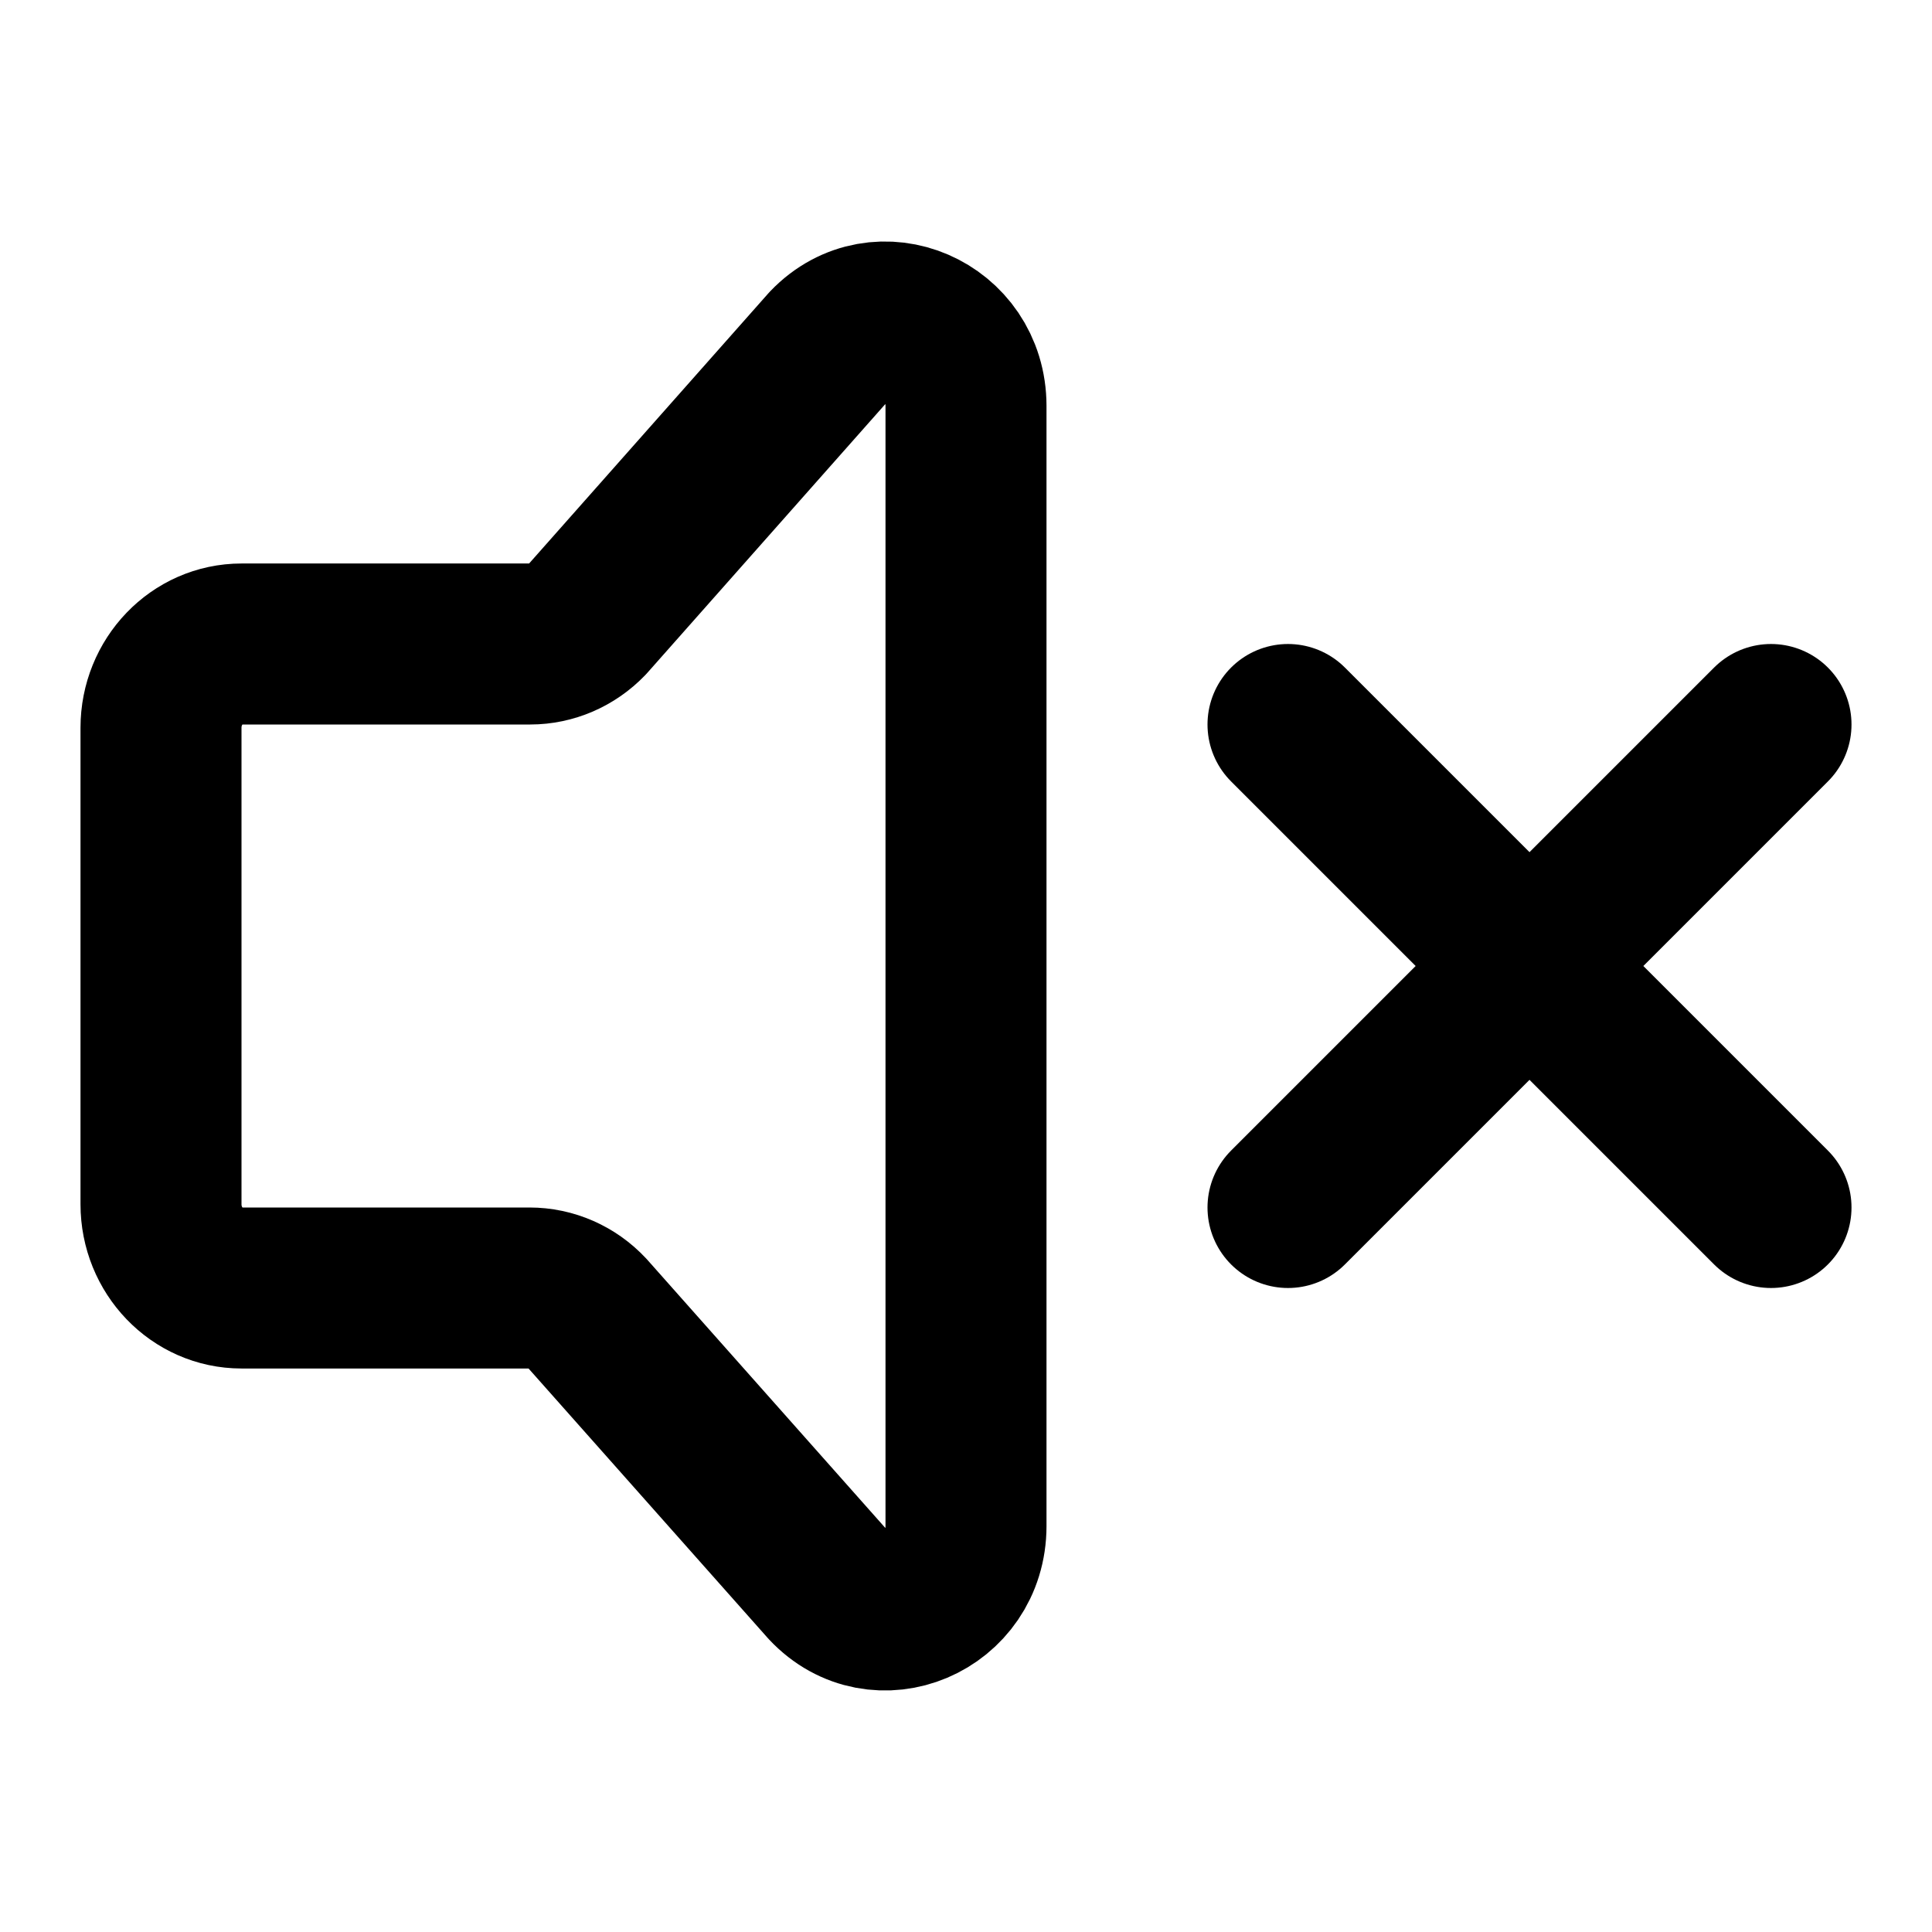
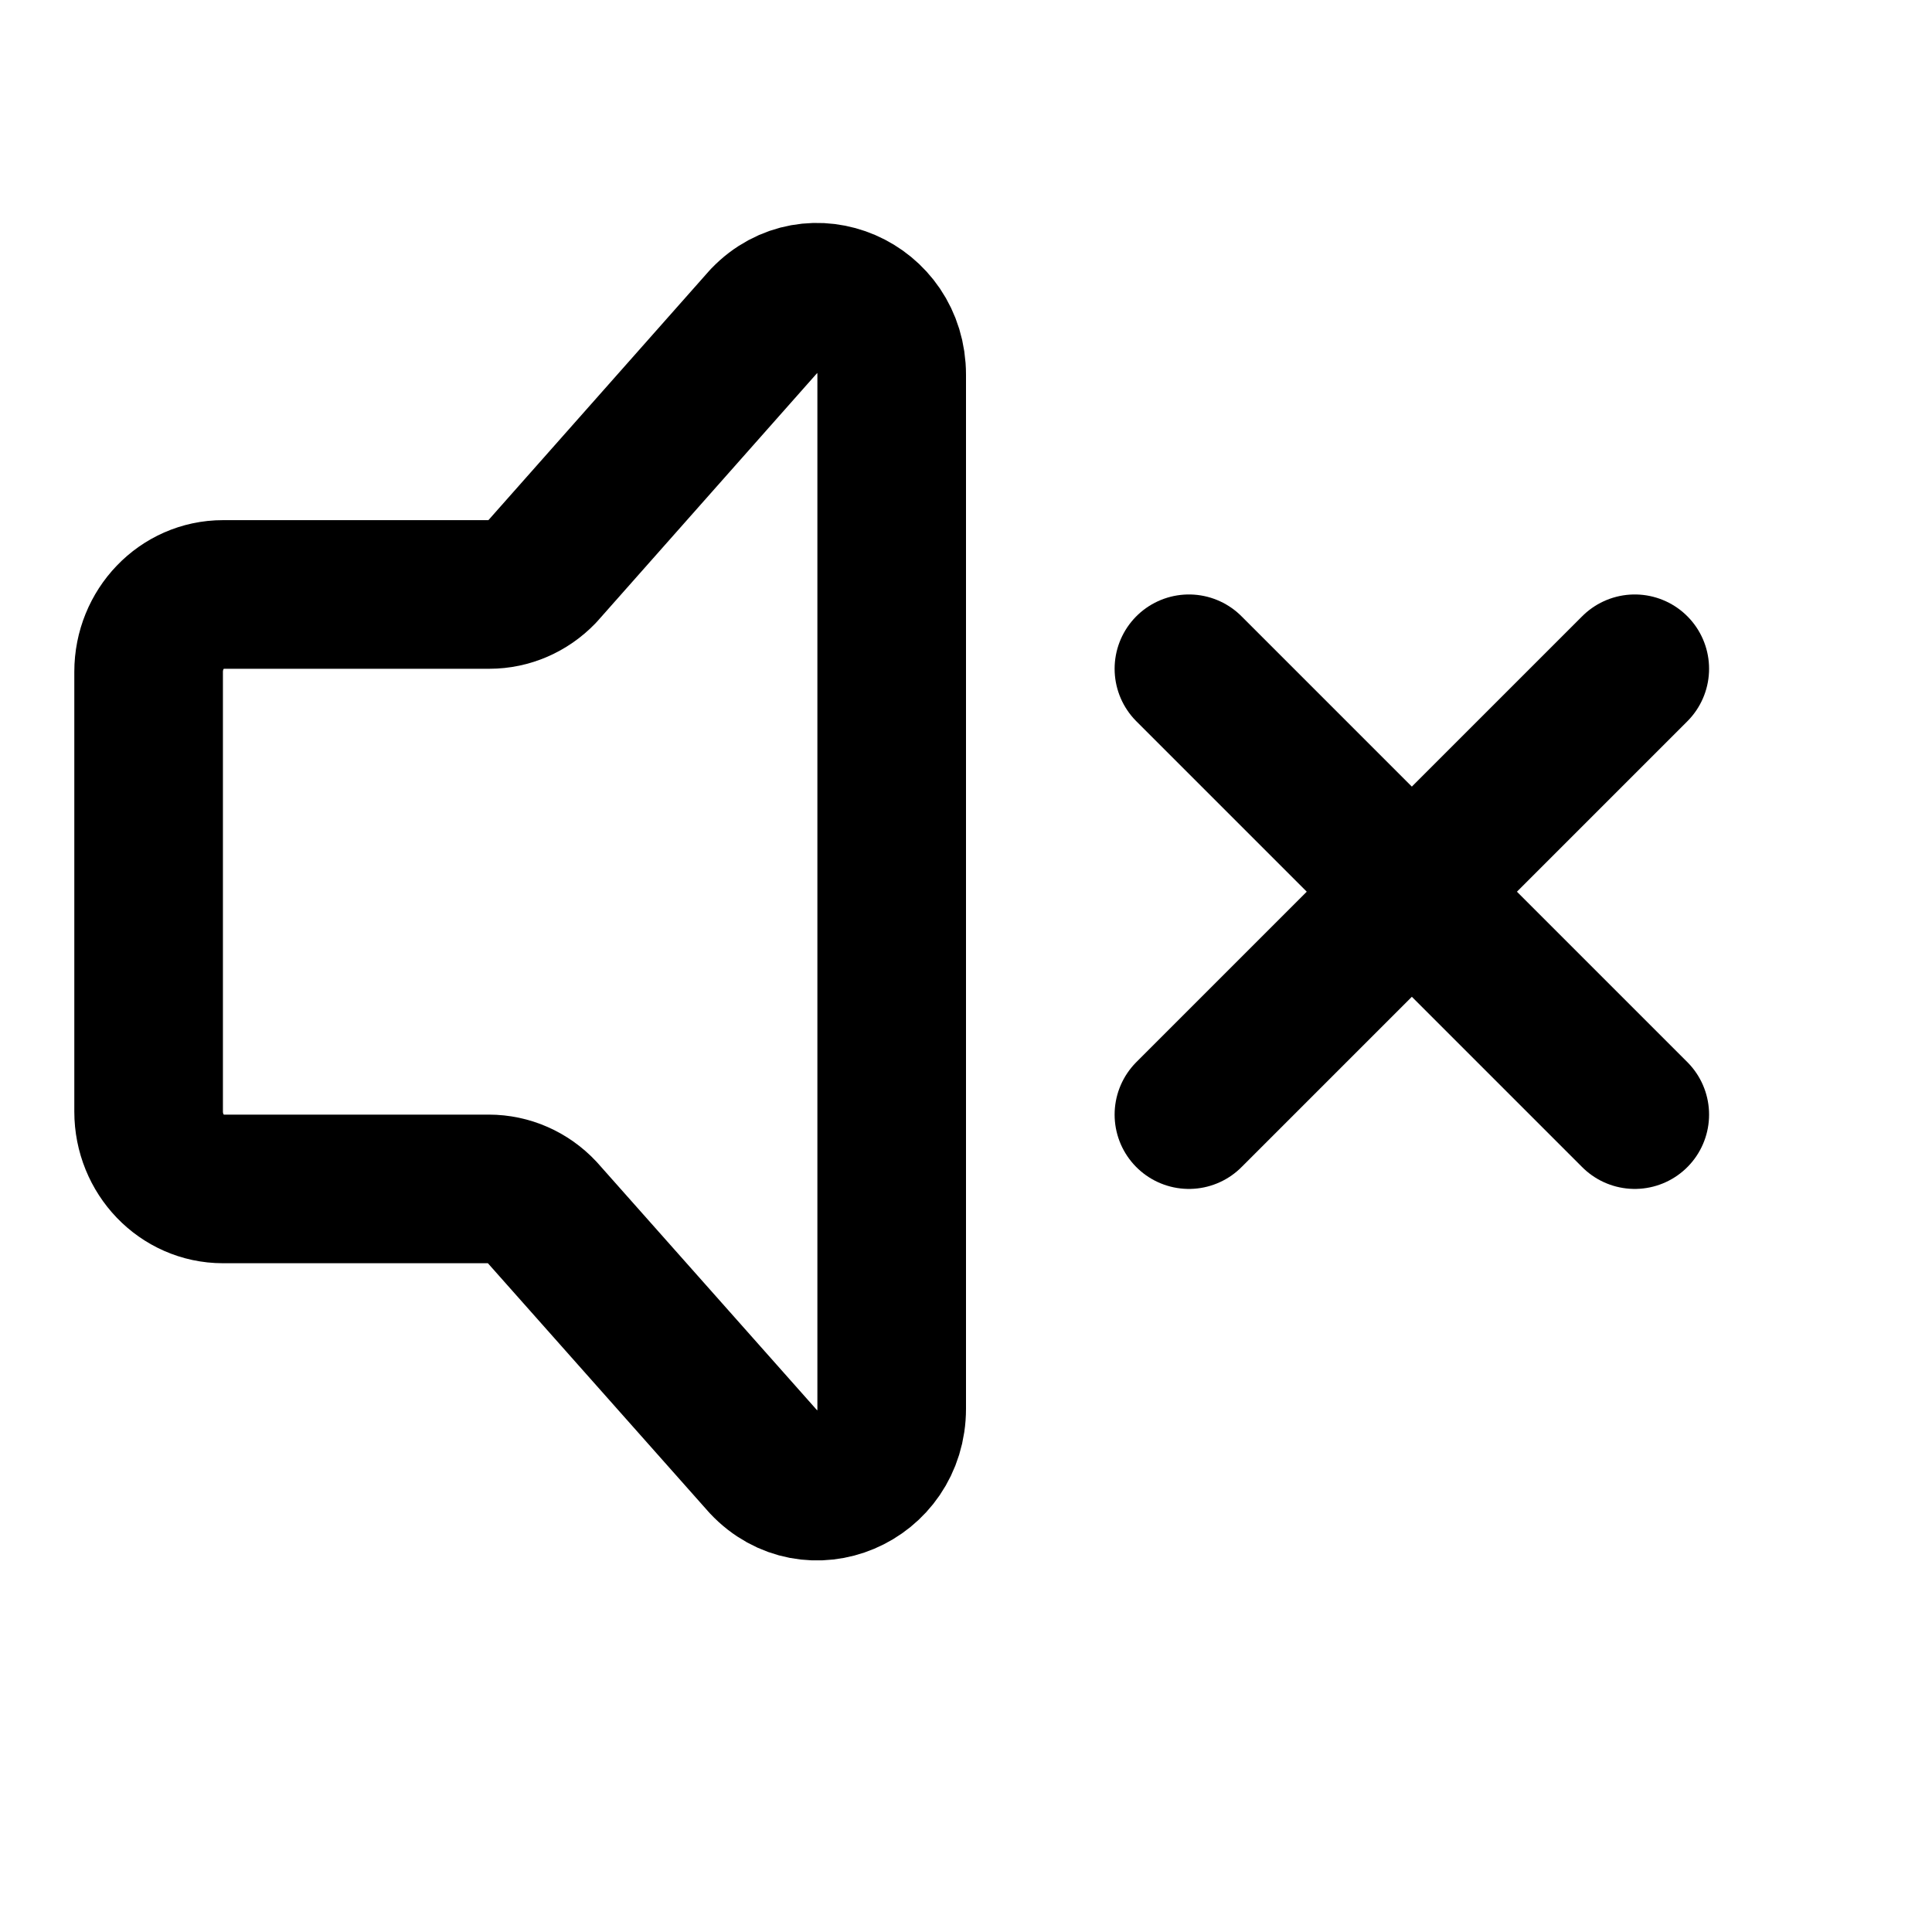
- <svg xmlns="http://www.w3.org/2000/svg" width="24px" height="24px" viewBox="0 0 24 24" fill="none">
+ <svg xmlns="http://www.w3.org/2000/svg" width="36px" height="36px" viewBox="0 0 26 26" fill="none">
  <path d="M22 15L16 9M22 9L16 15" stroke="black" stroke-width="2" stroke-linecap="round" />
  <path d="M2 14.959L2 9.041C2 8.466 2.448 8 3 8H6.586C6.851 8 7.105 7.89 7.293 7.695L10.293 4.307C10.923 3.651 12 4.116 12 5.043V18.957C12 19.891 10.91 20.352 10.284 19.683L7.294 16.314C7.106 16.113 6.848 16 6.578 16H3C2.448 16 2 15.534 2 14.959Z" stroke="black" stroke-width="2" stroke-linecap="round" stroke-linejoin="round" />
</svg>
